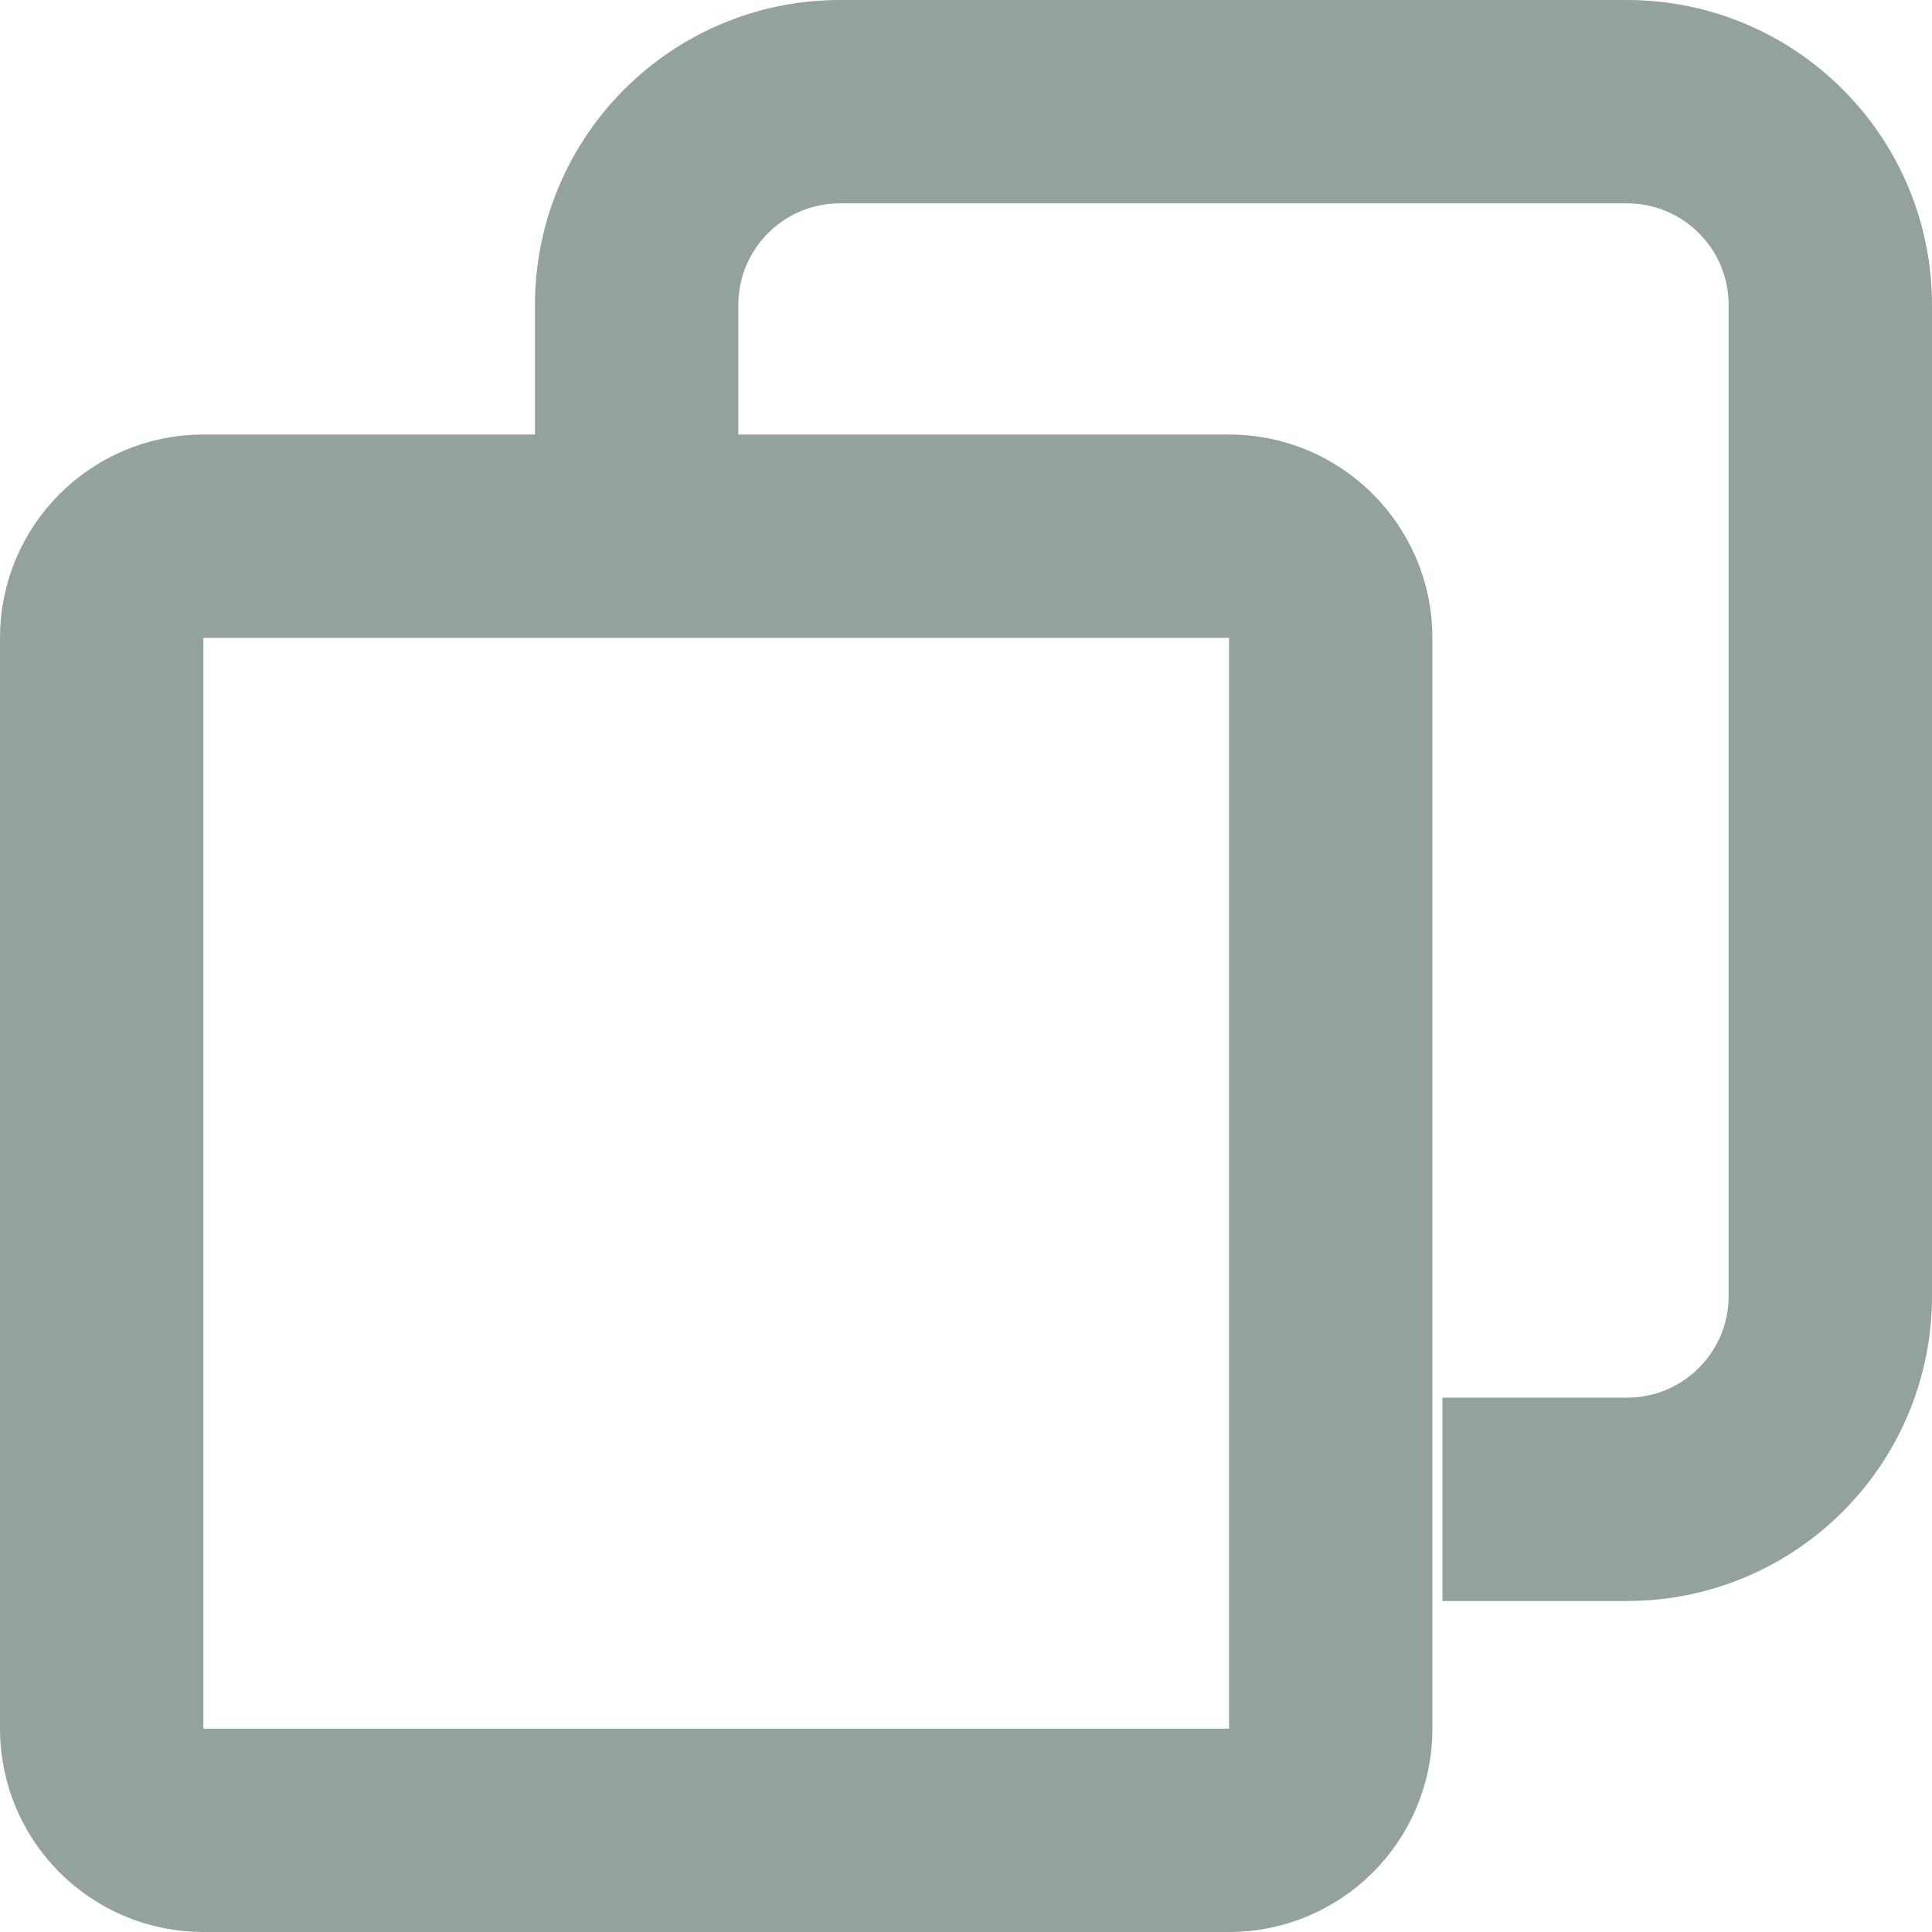
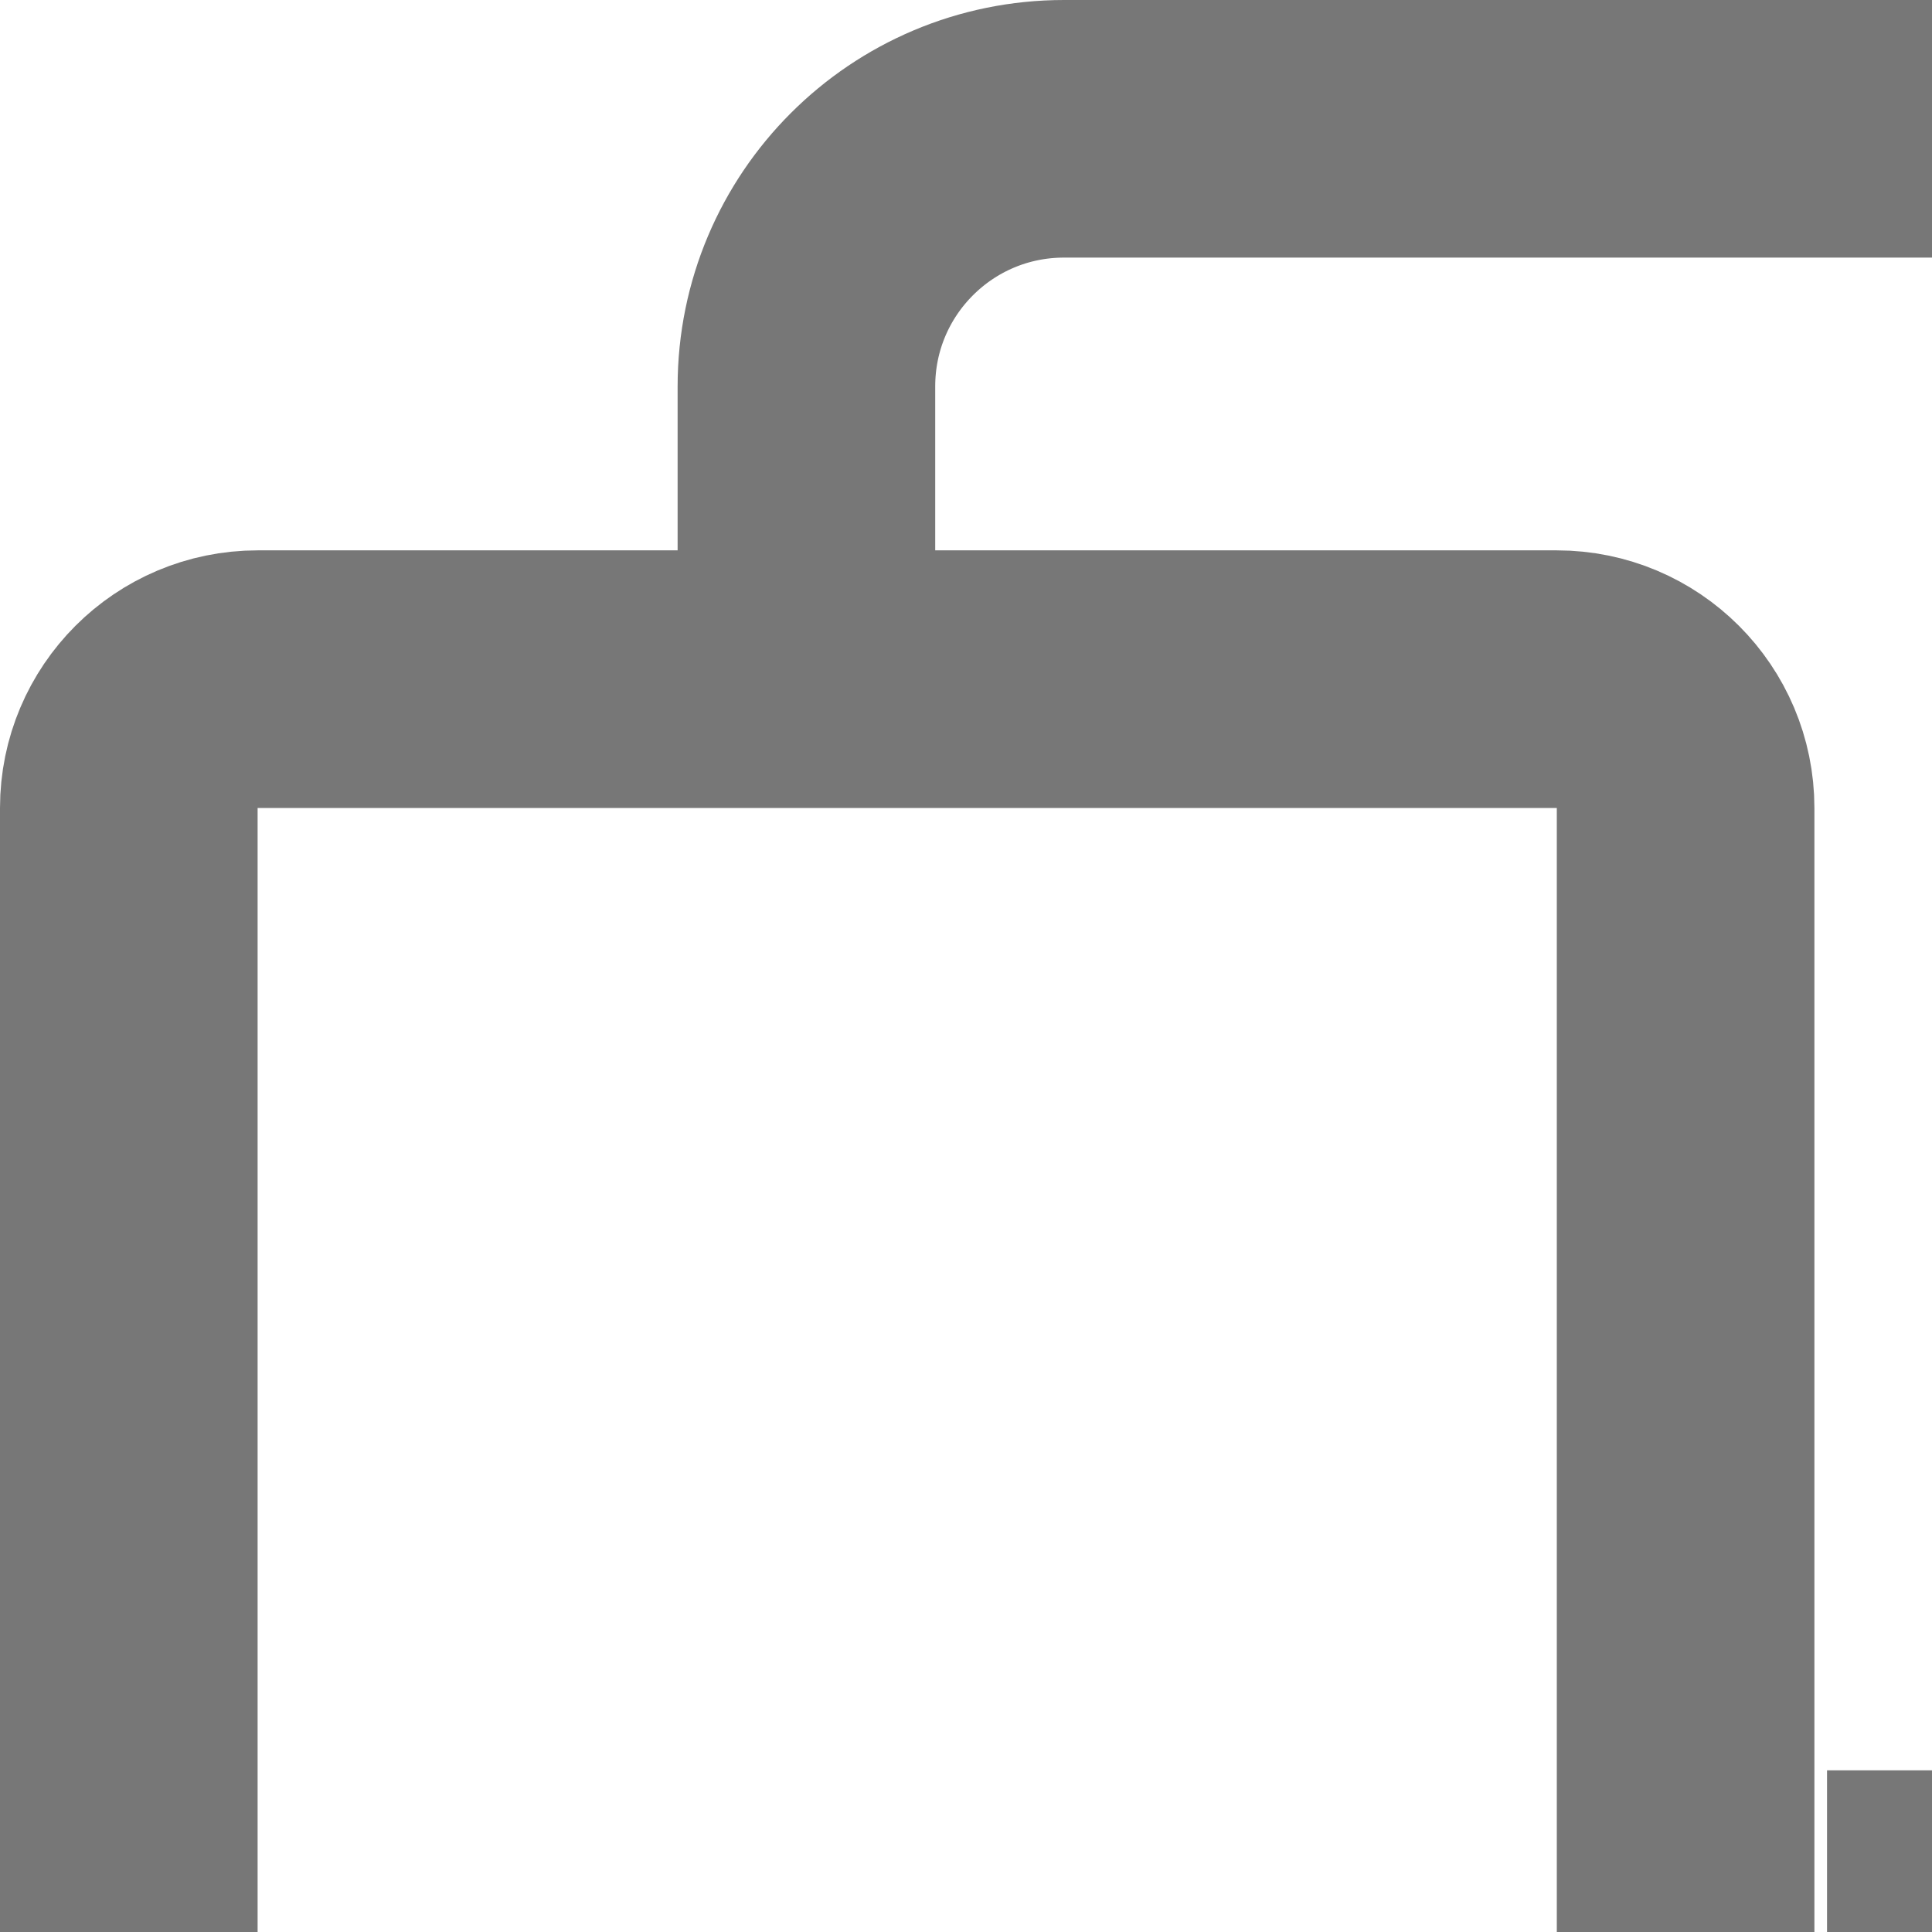
- <svg xmlns="http://www.w3.org/2000/svg" width="19" height="19" viewBox="0 0 19 19" fill="none">
-   <rect x="1" y="5.273" width="12.087" height="12.727" rx="1" stroke="#93A29B" stroke-width="2" />
-   <path d="M6.261 4.299V3C6.261 1.895 7.156 1 8.261 1H16C17.105 1 18 1.895 18 3V12.745C18 13.85 17.105 14.745 16 14.745H14.185" stroke="#93A29B" stroke-width="2" />
+ <svg xmlns="http://www.w3.org/2000/svg" width="15" height="15" viewBox="0 0 15 15" fill="none">
+   <rect x="1" y="5.273" width="12.087" height="12.727" rx="1" stroke="#777777" stroke-width="2" />
+   <path d="M6.261 4.299V3C6.261 1.895 7.156 1 8.261 1H16C17.105 1 18 1.895 18 3V12.745C18 13.85 17.105 14.745 16 14.745H14.185" stroke="#777777" stroke-width="2" />
</svg>
